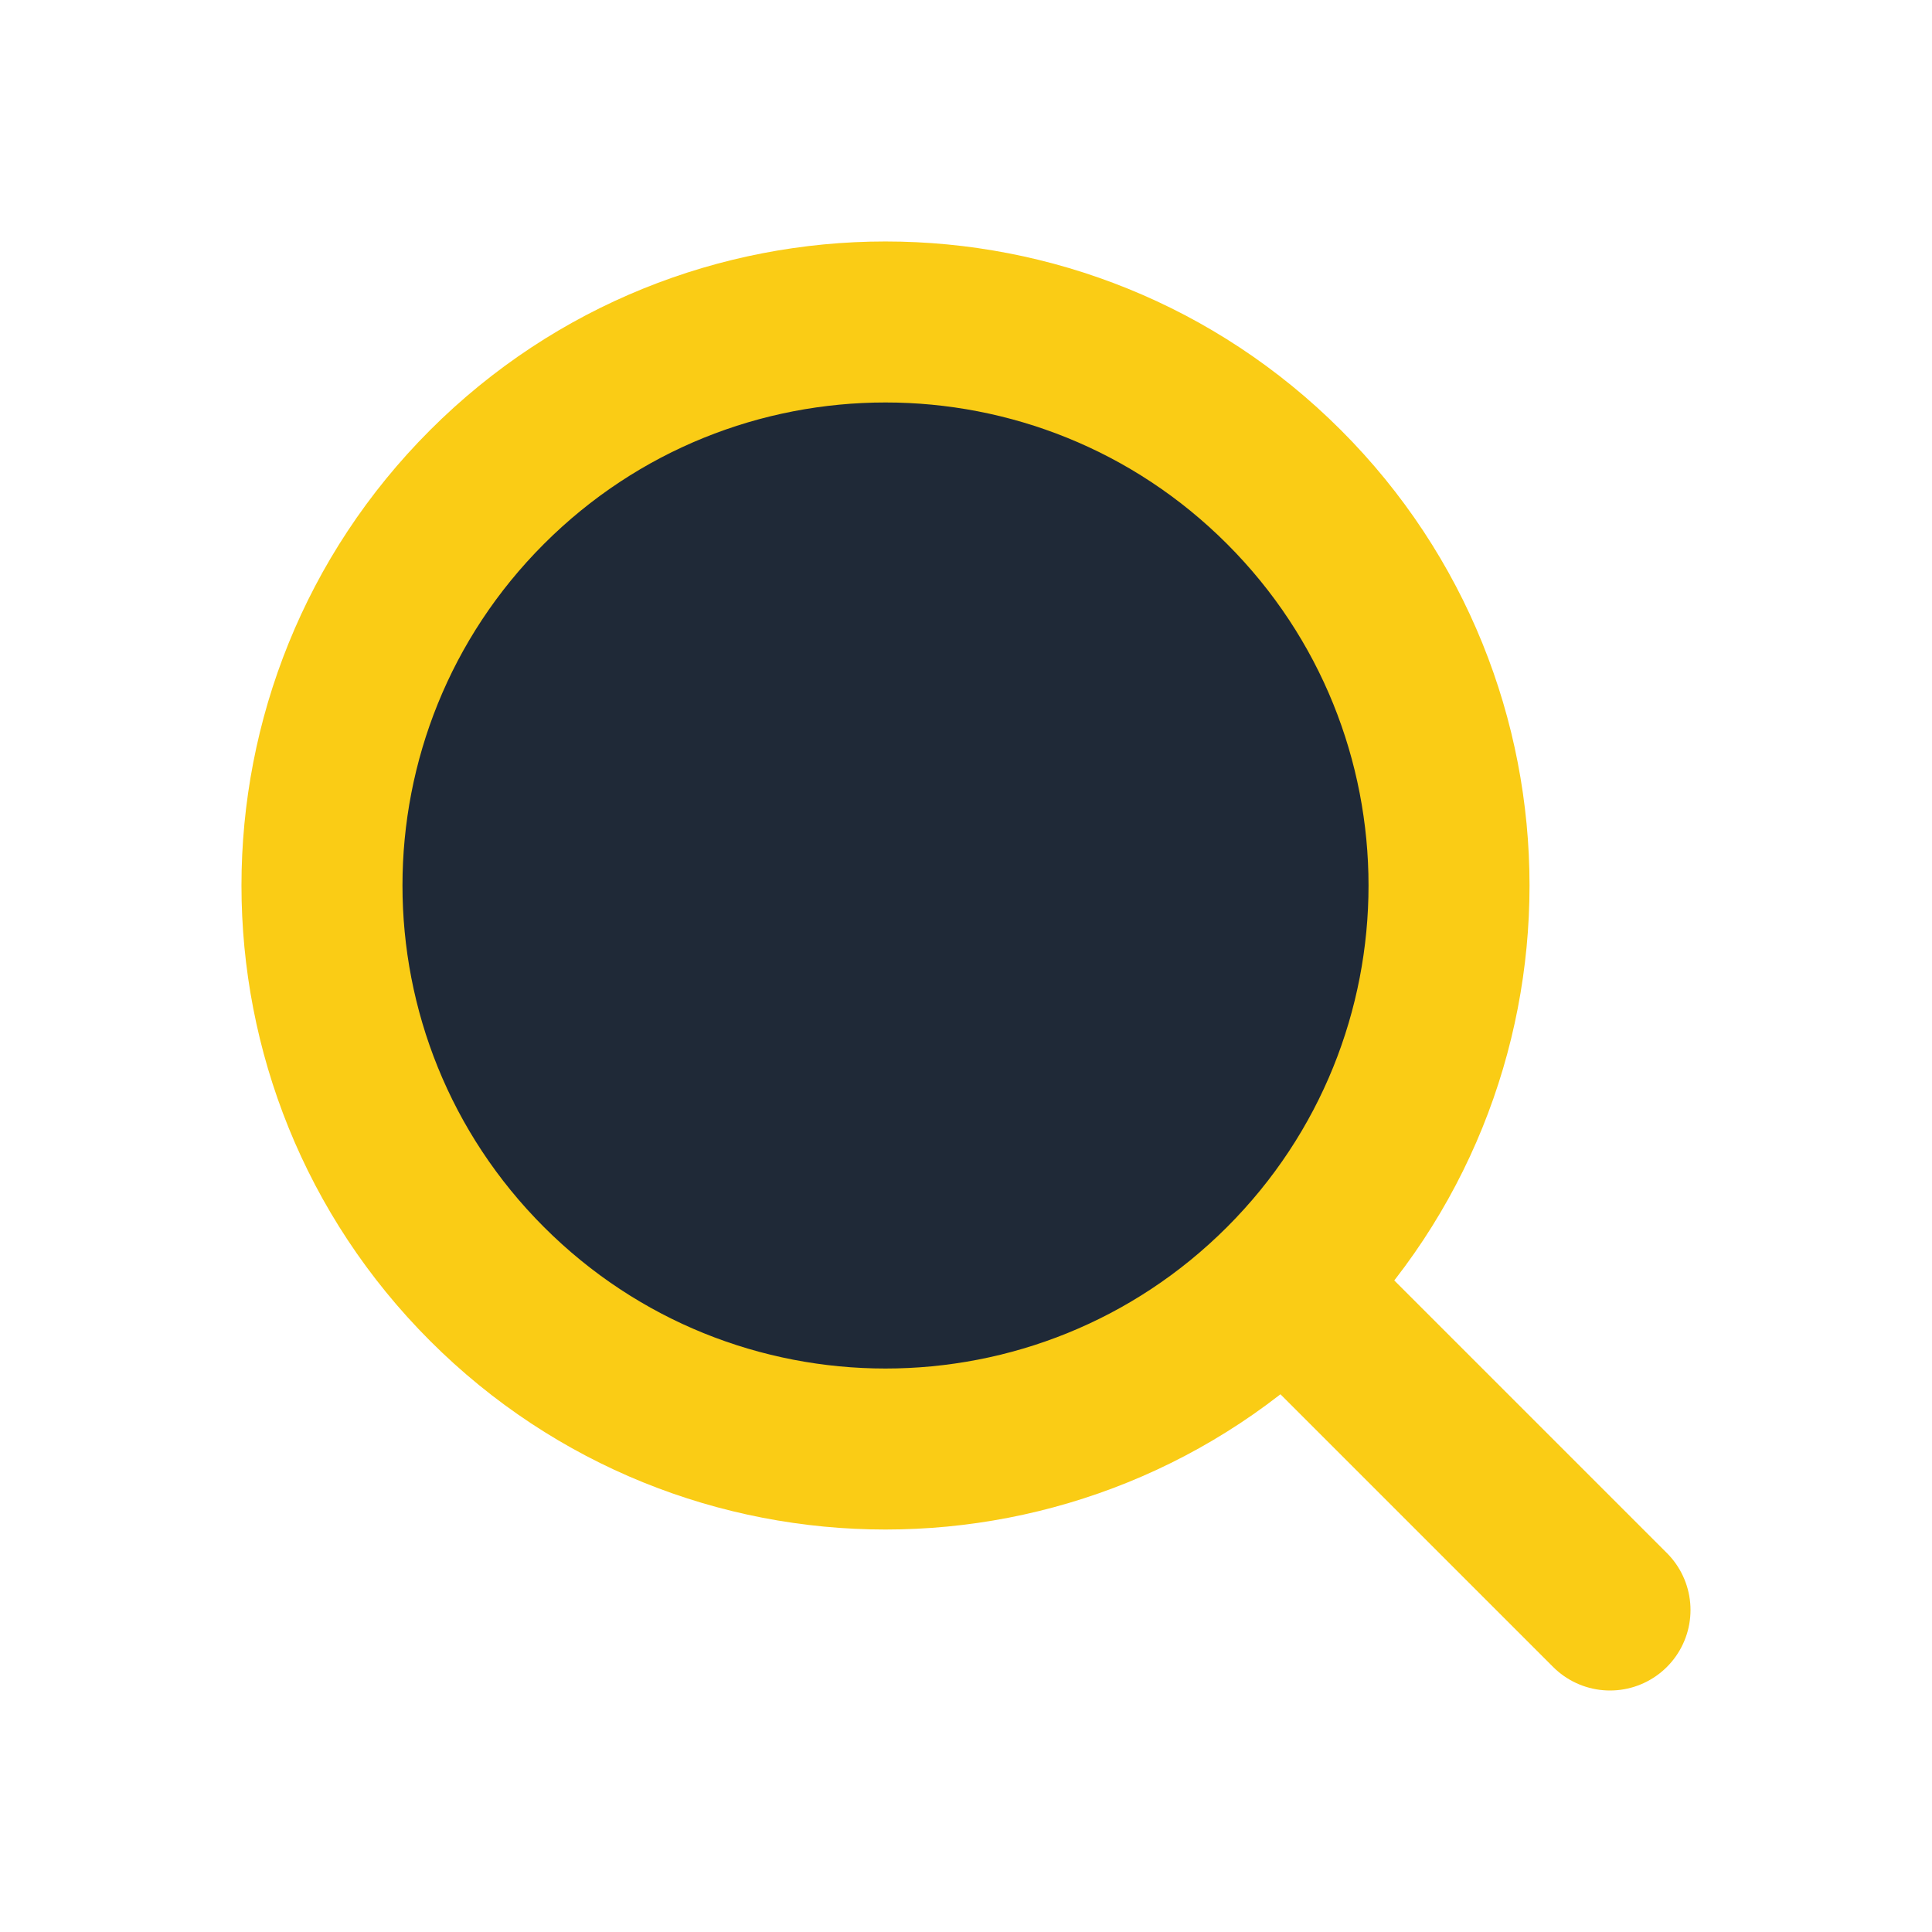
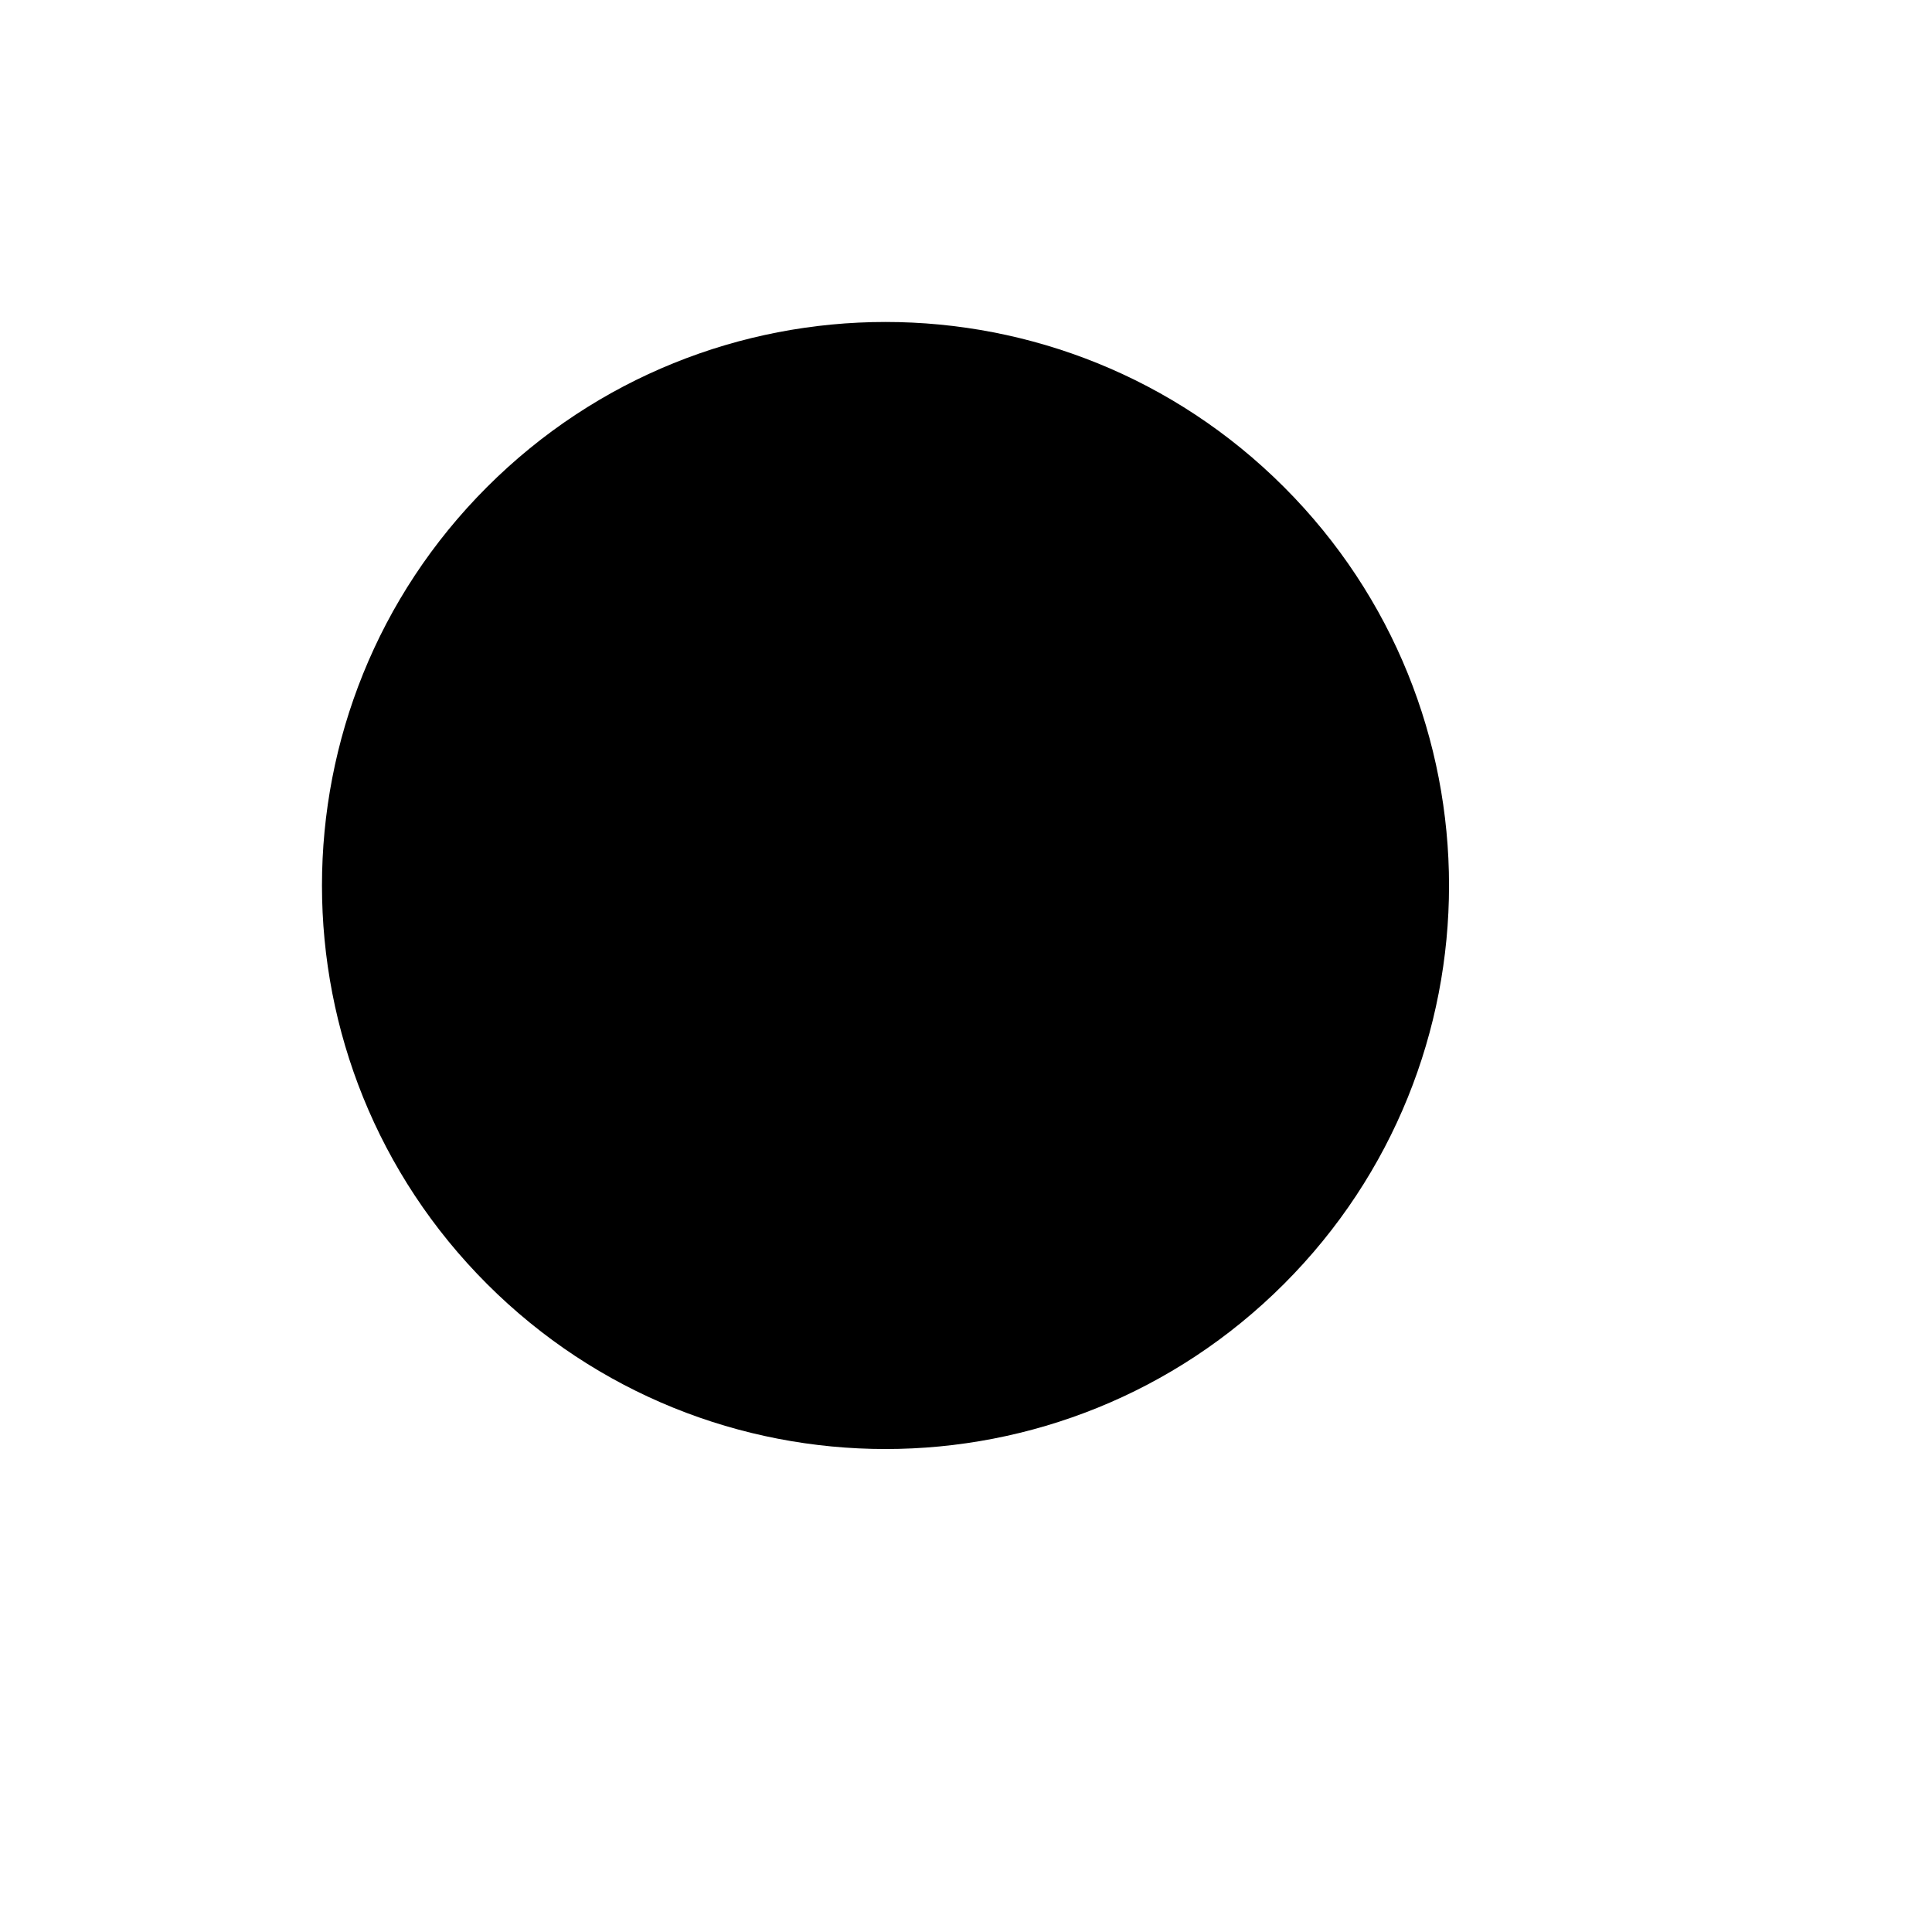
- <svg xmlns="http://www.w3.org/2000/svg" width="24px" height="24px" viewBox="0 0 24 24" fill="#1f2937">
-   <path stroke="#facc15" stroke-linecap="round" stroke-linejoin="round" stroke-width="2" d="m20 20-4.05-4.05m0 0a7 7 0 1 0-9.9-9.9 7 7 0 0 0 9.9 9.9z" />
+ <svg xmlns="http://www.w3.org/2000/svg" viewBox="0 0 24 24" stroke-width="1.5" stroke-linecap="round" stroke-linejoin="round">
+   <path d="m20 20-4.05-4.05m0 0a7 7 0 1 0-9.9-9.9 7 7 0 0 0 9.9 9.9z" />
</svg>
